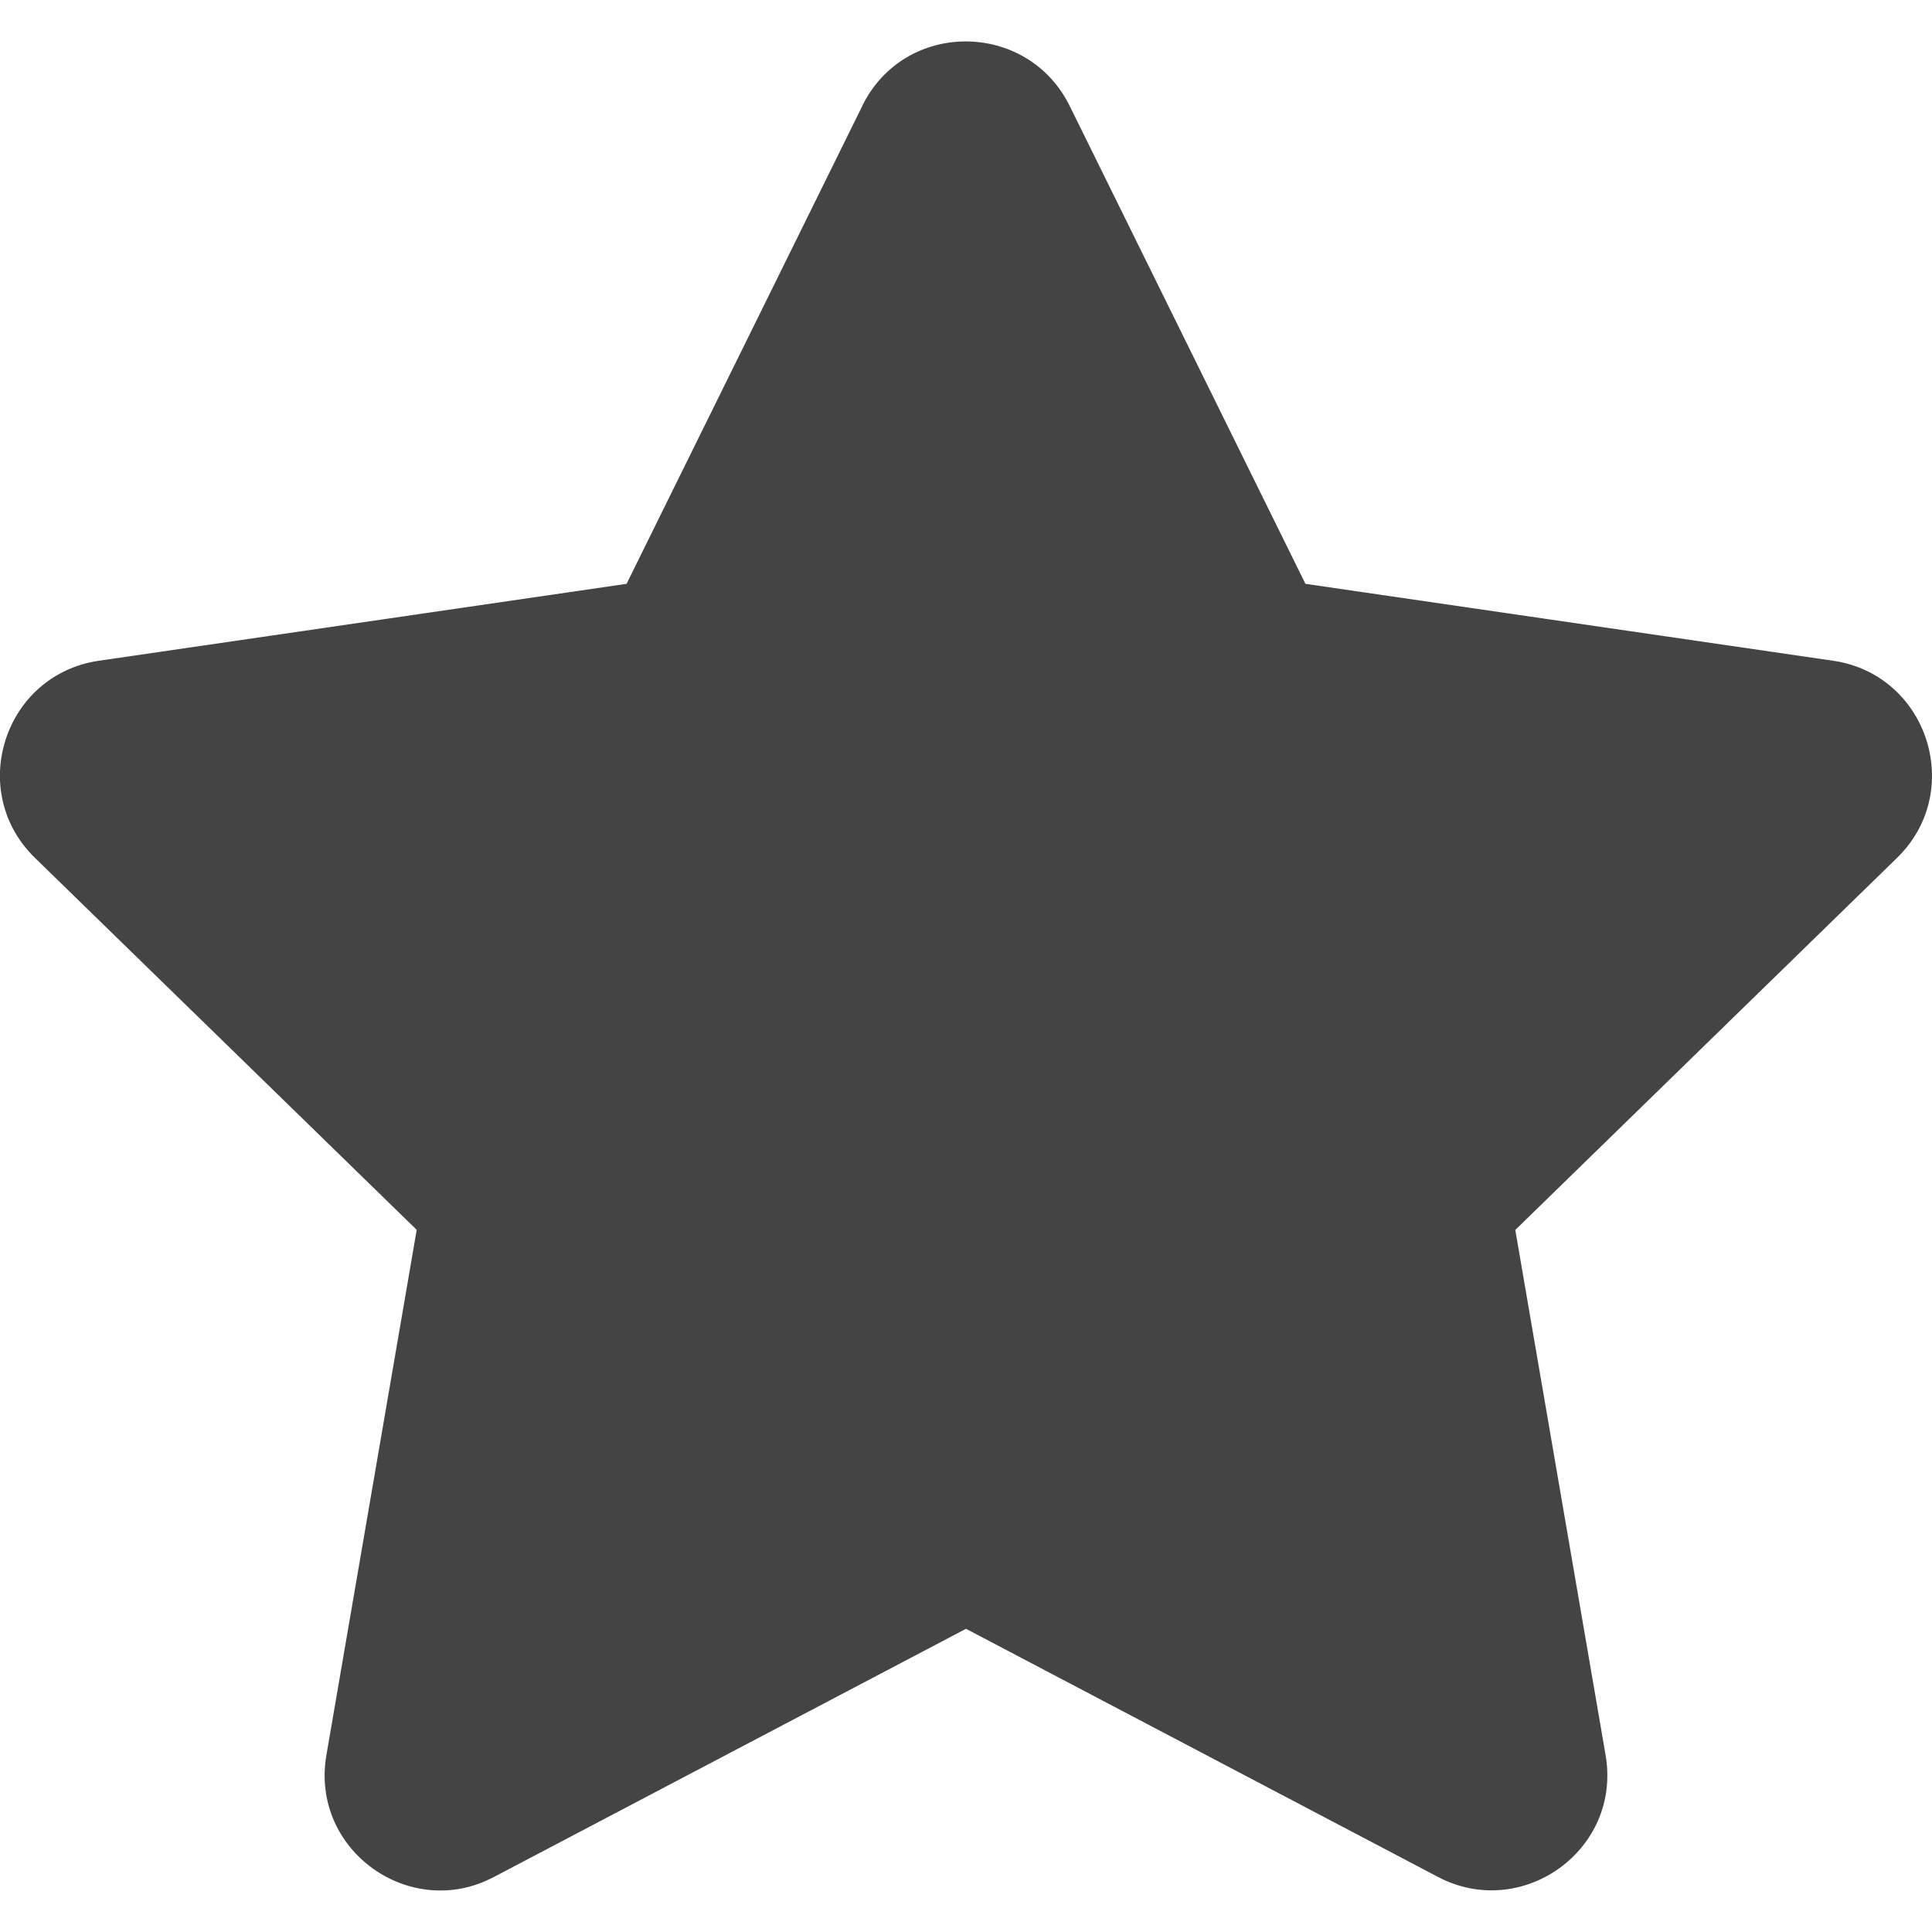
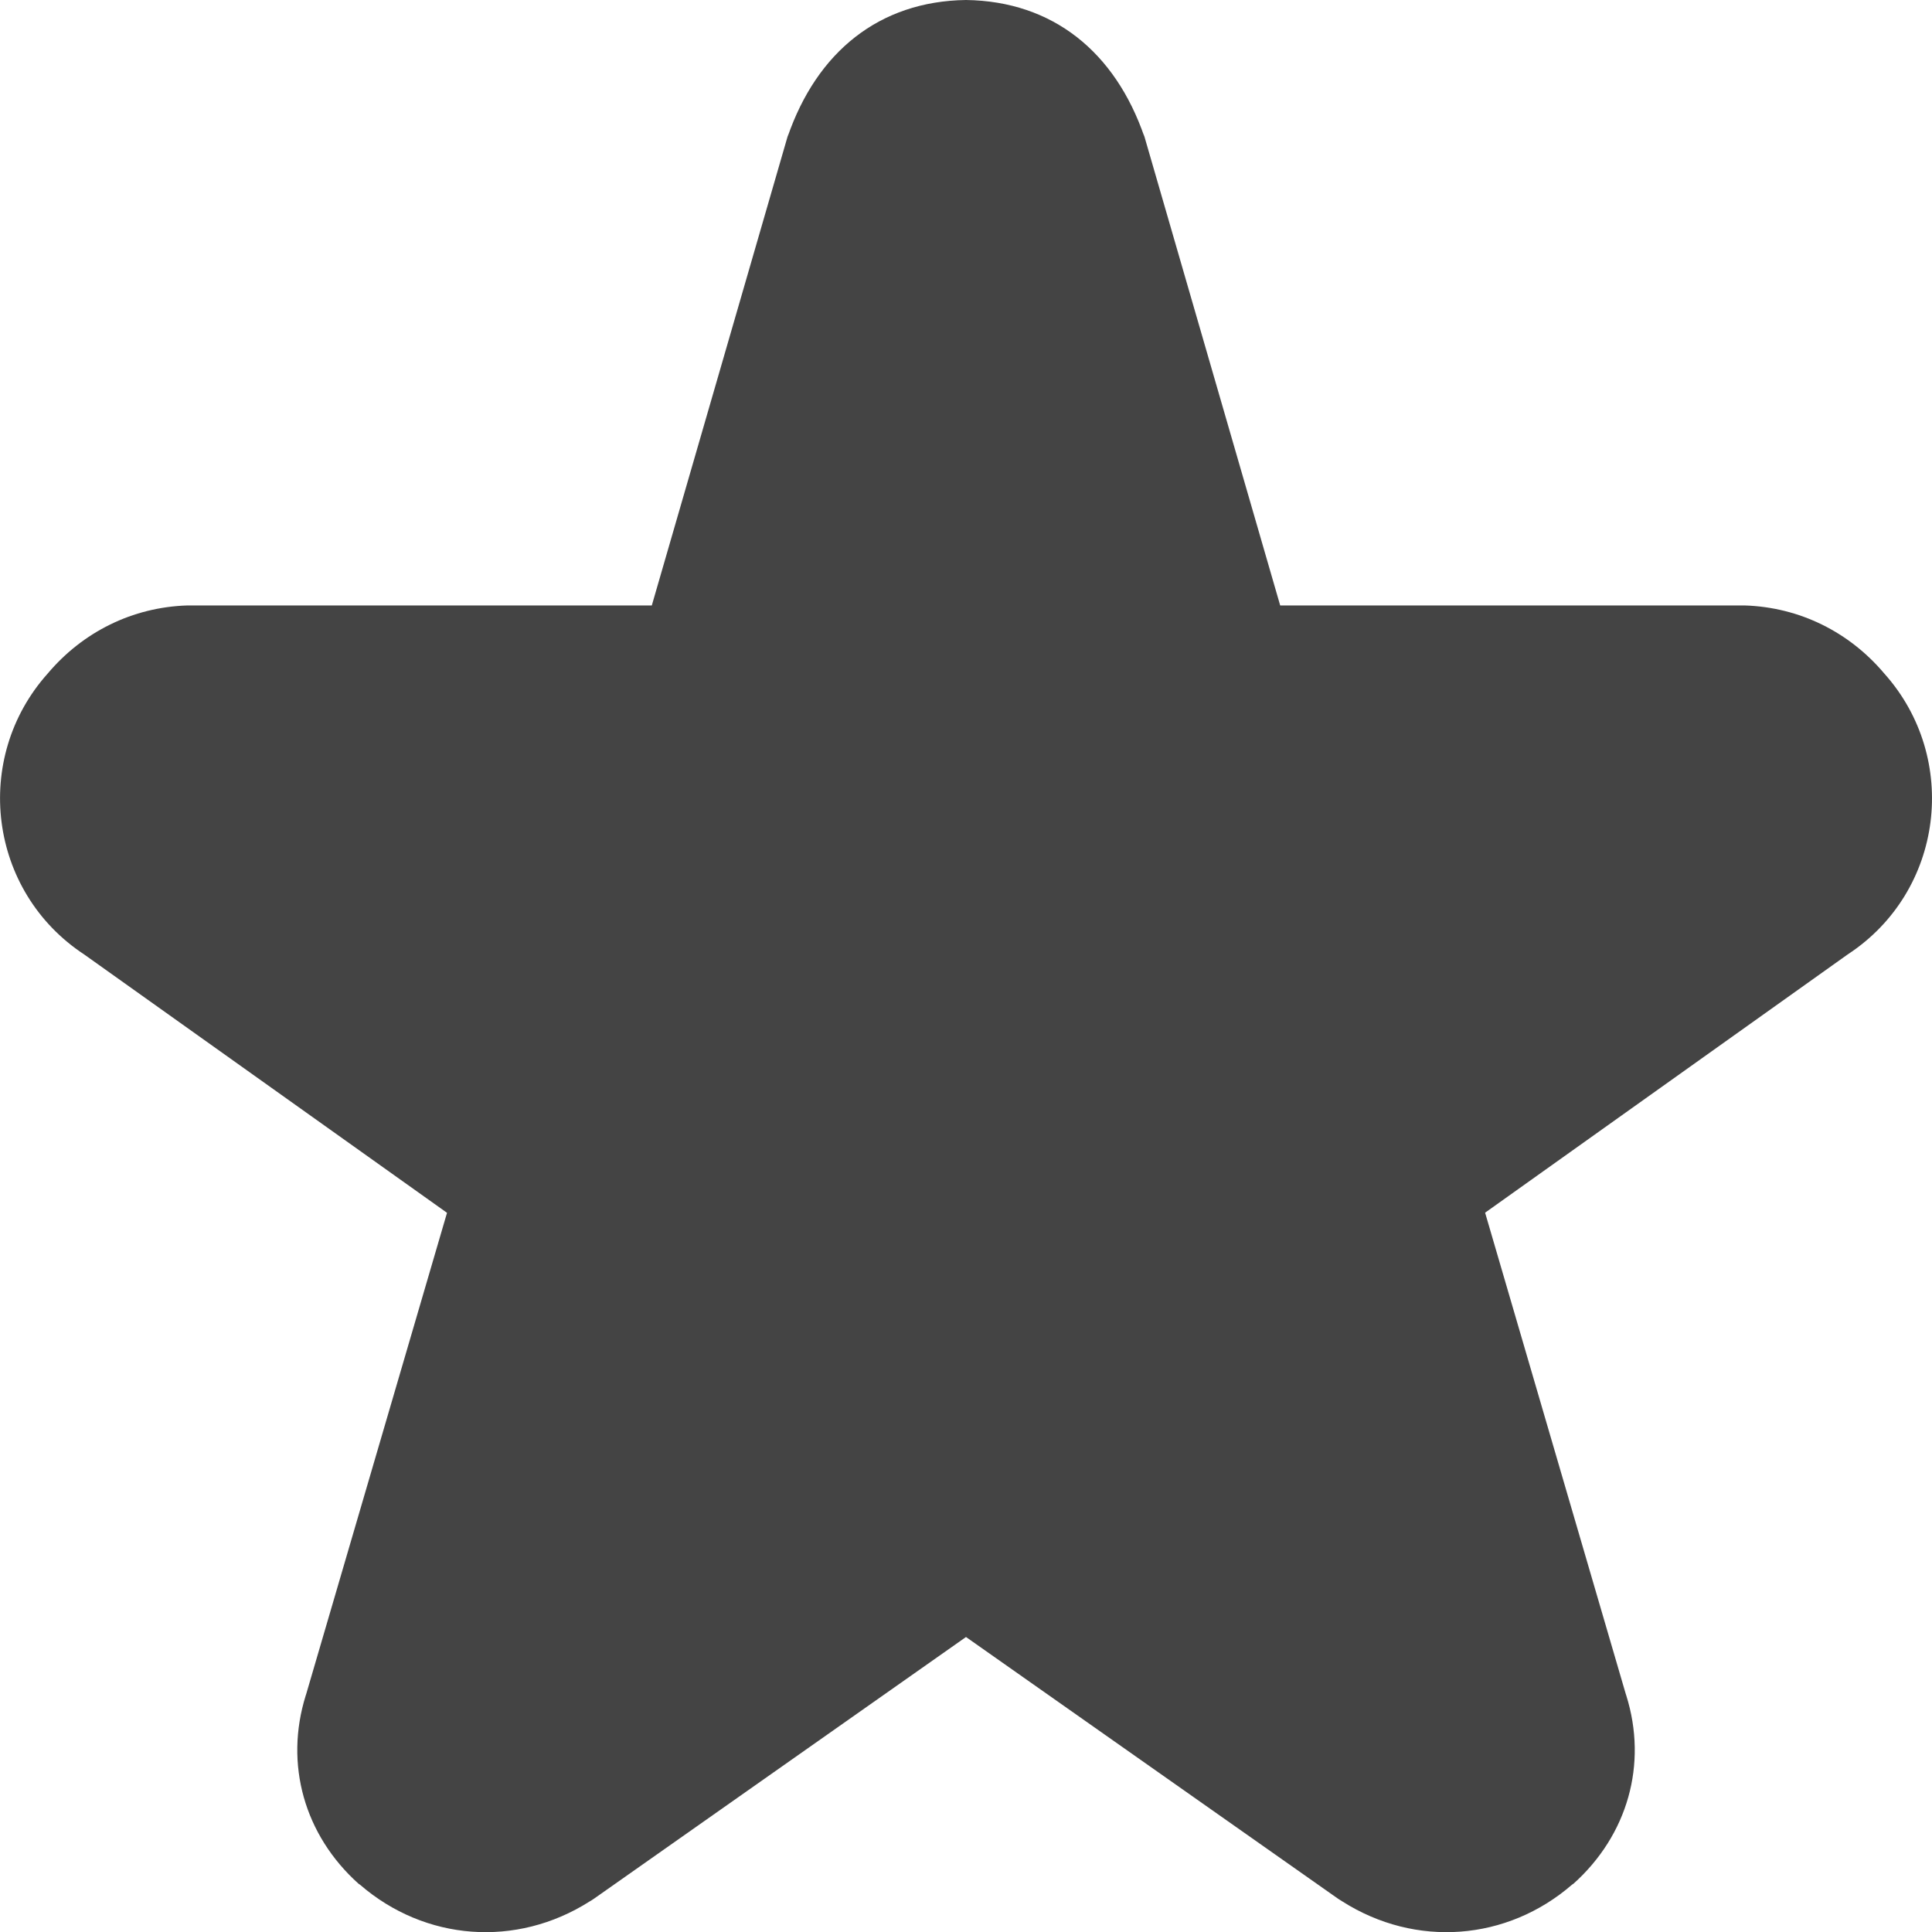
- <svg xmlns="http://www.w3.org/2000/svg" width="16" height="16" version="1.1" id="svg4" xml:space="preserve">
-   <defs id="defs8" />
-   <path d="M 7.142,0.876 5.189,4.835 0.819,5.472 c -0.784,0.114 -1.098,1.08 -0.529,1.633 l 3.161,3.08 -0.748,4.351 c -0.135,0.787 0.694,1.376 1.388,1.008 l 3.909,-2.055 3.909,2.055 c 0.694,0.365 1.522,-0.221 1.388,-1.008 L 12.549,10.186 15.71,7.105 C 16.278,6.552 15.964,5.586 15.181,5.472 L 10.811,4.835 8.858,0.876 c -0.35,-0.706 -1.364,-0.715 -1.717,0 z" id="path237" style="fill:#444444;fill-opacity:1;stroke-width:0.03" />
+ <svg xmlns="http://www.w3.org/2000/svg" width="16" height="16" version="1.1" id="svg7">
+   <defs id="defs3">
+     <style id="current-color-scheme" type="text/css">
+    .ColorScheme-Text { color:#6e6e6e; } .ColorScheme-Highlight { color:#4285f4; }
+   </style>
+   </defs>
+   <path style="fill:#444444;fill-opacity:1" class="ColorScheme-Text" d="M 8,-1.0572069e-6 C 7.279,0.01 6.765,0.432 6.523,1.132 l 0.008,-0.031 -1.133,3.913 -3.82,0 c -0.008,-1.301e-4 -0.017,-1.301e-4 -0.025,0 -0.456,0.014 -0.868,0.22 -1.158,0.564 -0.627,0.701 -0.493,1.804 0.303,2.327 l 3.004,2.139 -1.166,3.985 c -0.001,0.004 -0.003,0.008 -0.004,0.012 -0.178,0.57 -0.011,1.157 0.437,1.559 0.003,0.003 0.008,0.005 0.012,0.008 0.538,0.466 1.294,0.525 1.902,0.139 0.012,-0.007 0.024,-0.014 0.035,-0.022 l 3.082,-2.168 3.082,2.168 c 0.011,0.008 0.024,0.014 0.035,0.022 0.608,0.386 1.364,0.327 1.902,-0.139 0.003,-0.003 0.009,-0.005 0.012,-0.008 0.448,-0.402 0.616,-0.989 0.437,-1.559 -0.001,-0.004 -0.003,-0.008 -0.004,-0.012 L 12.299,10.043 15.302,7.904 C 16.099,7.382 16.232,6.279 15.605,5.578 15.315,5.234 14.903,5.028 14.447,5.014 c -0.008,-1.302e-4 -0.017,-1.302e-4 -0.025,0 l -3.82,0 -1.133,-3.913 0.008,0.031 C 9.235,0.432 8.721,0.01 8,-1.0572069e-6 Z" id="path5" />
</svg>
